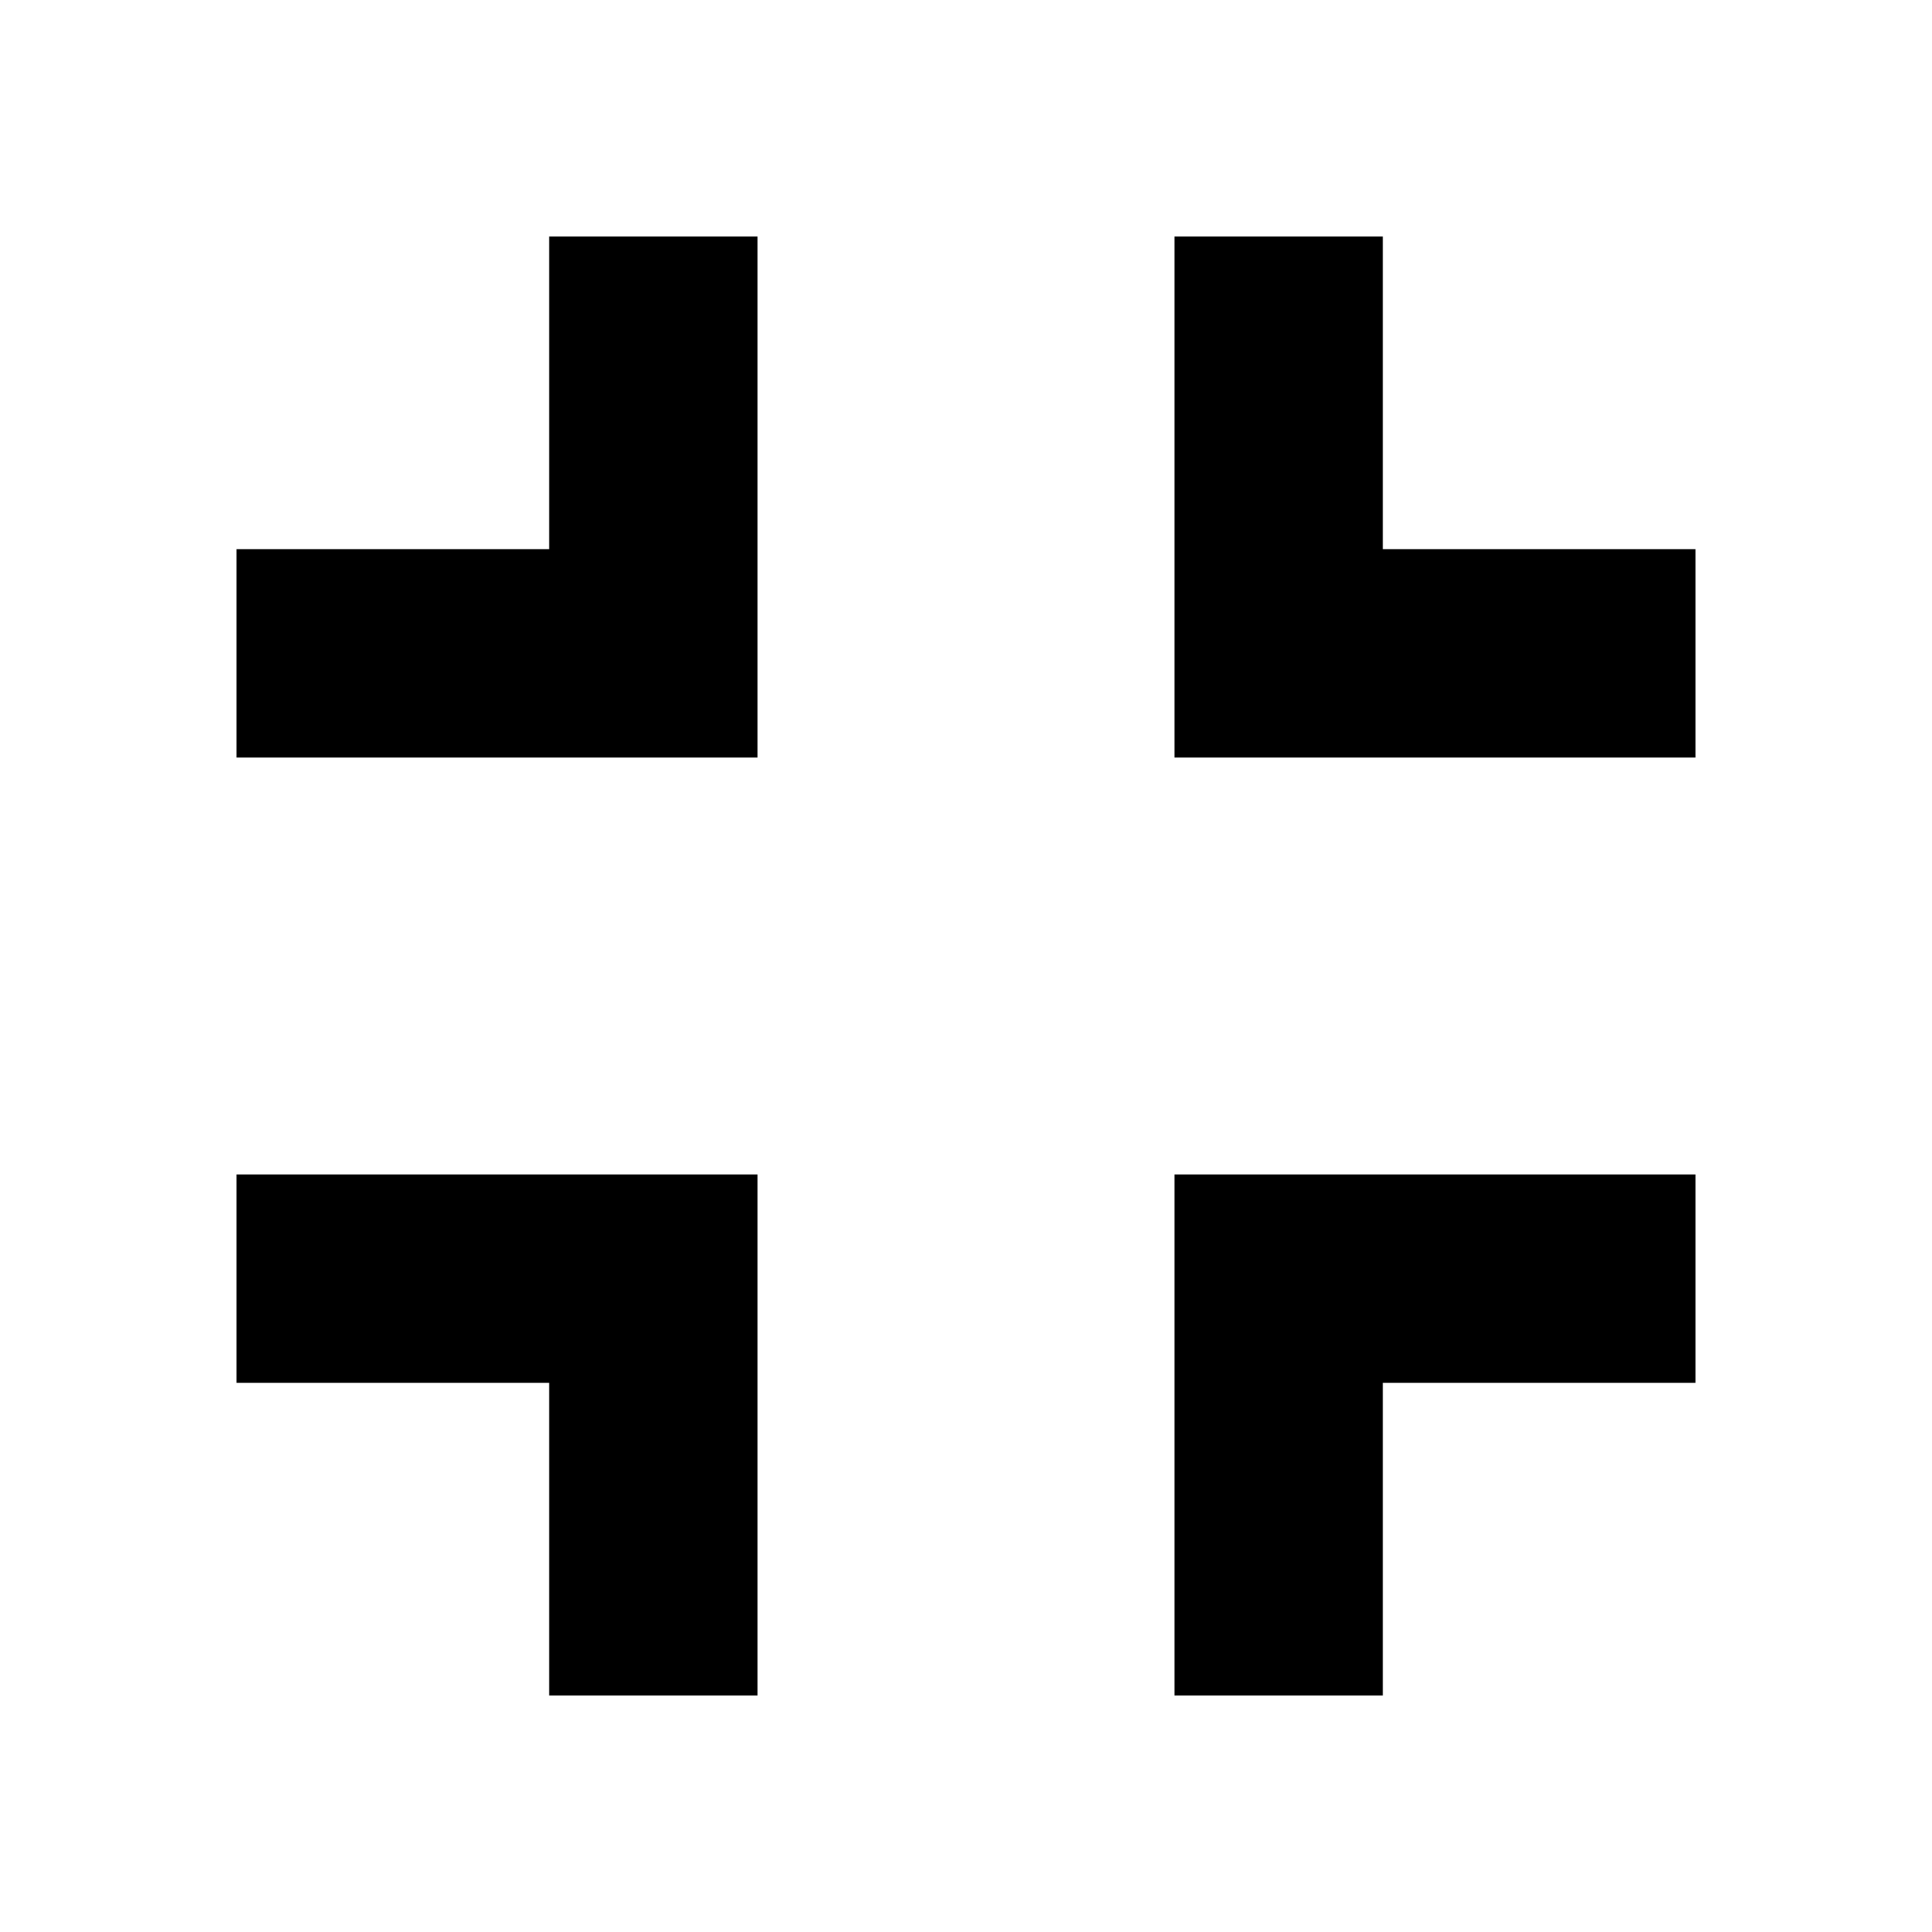
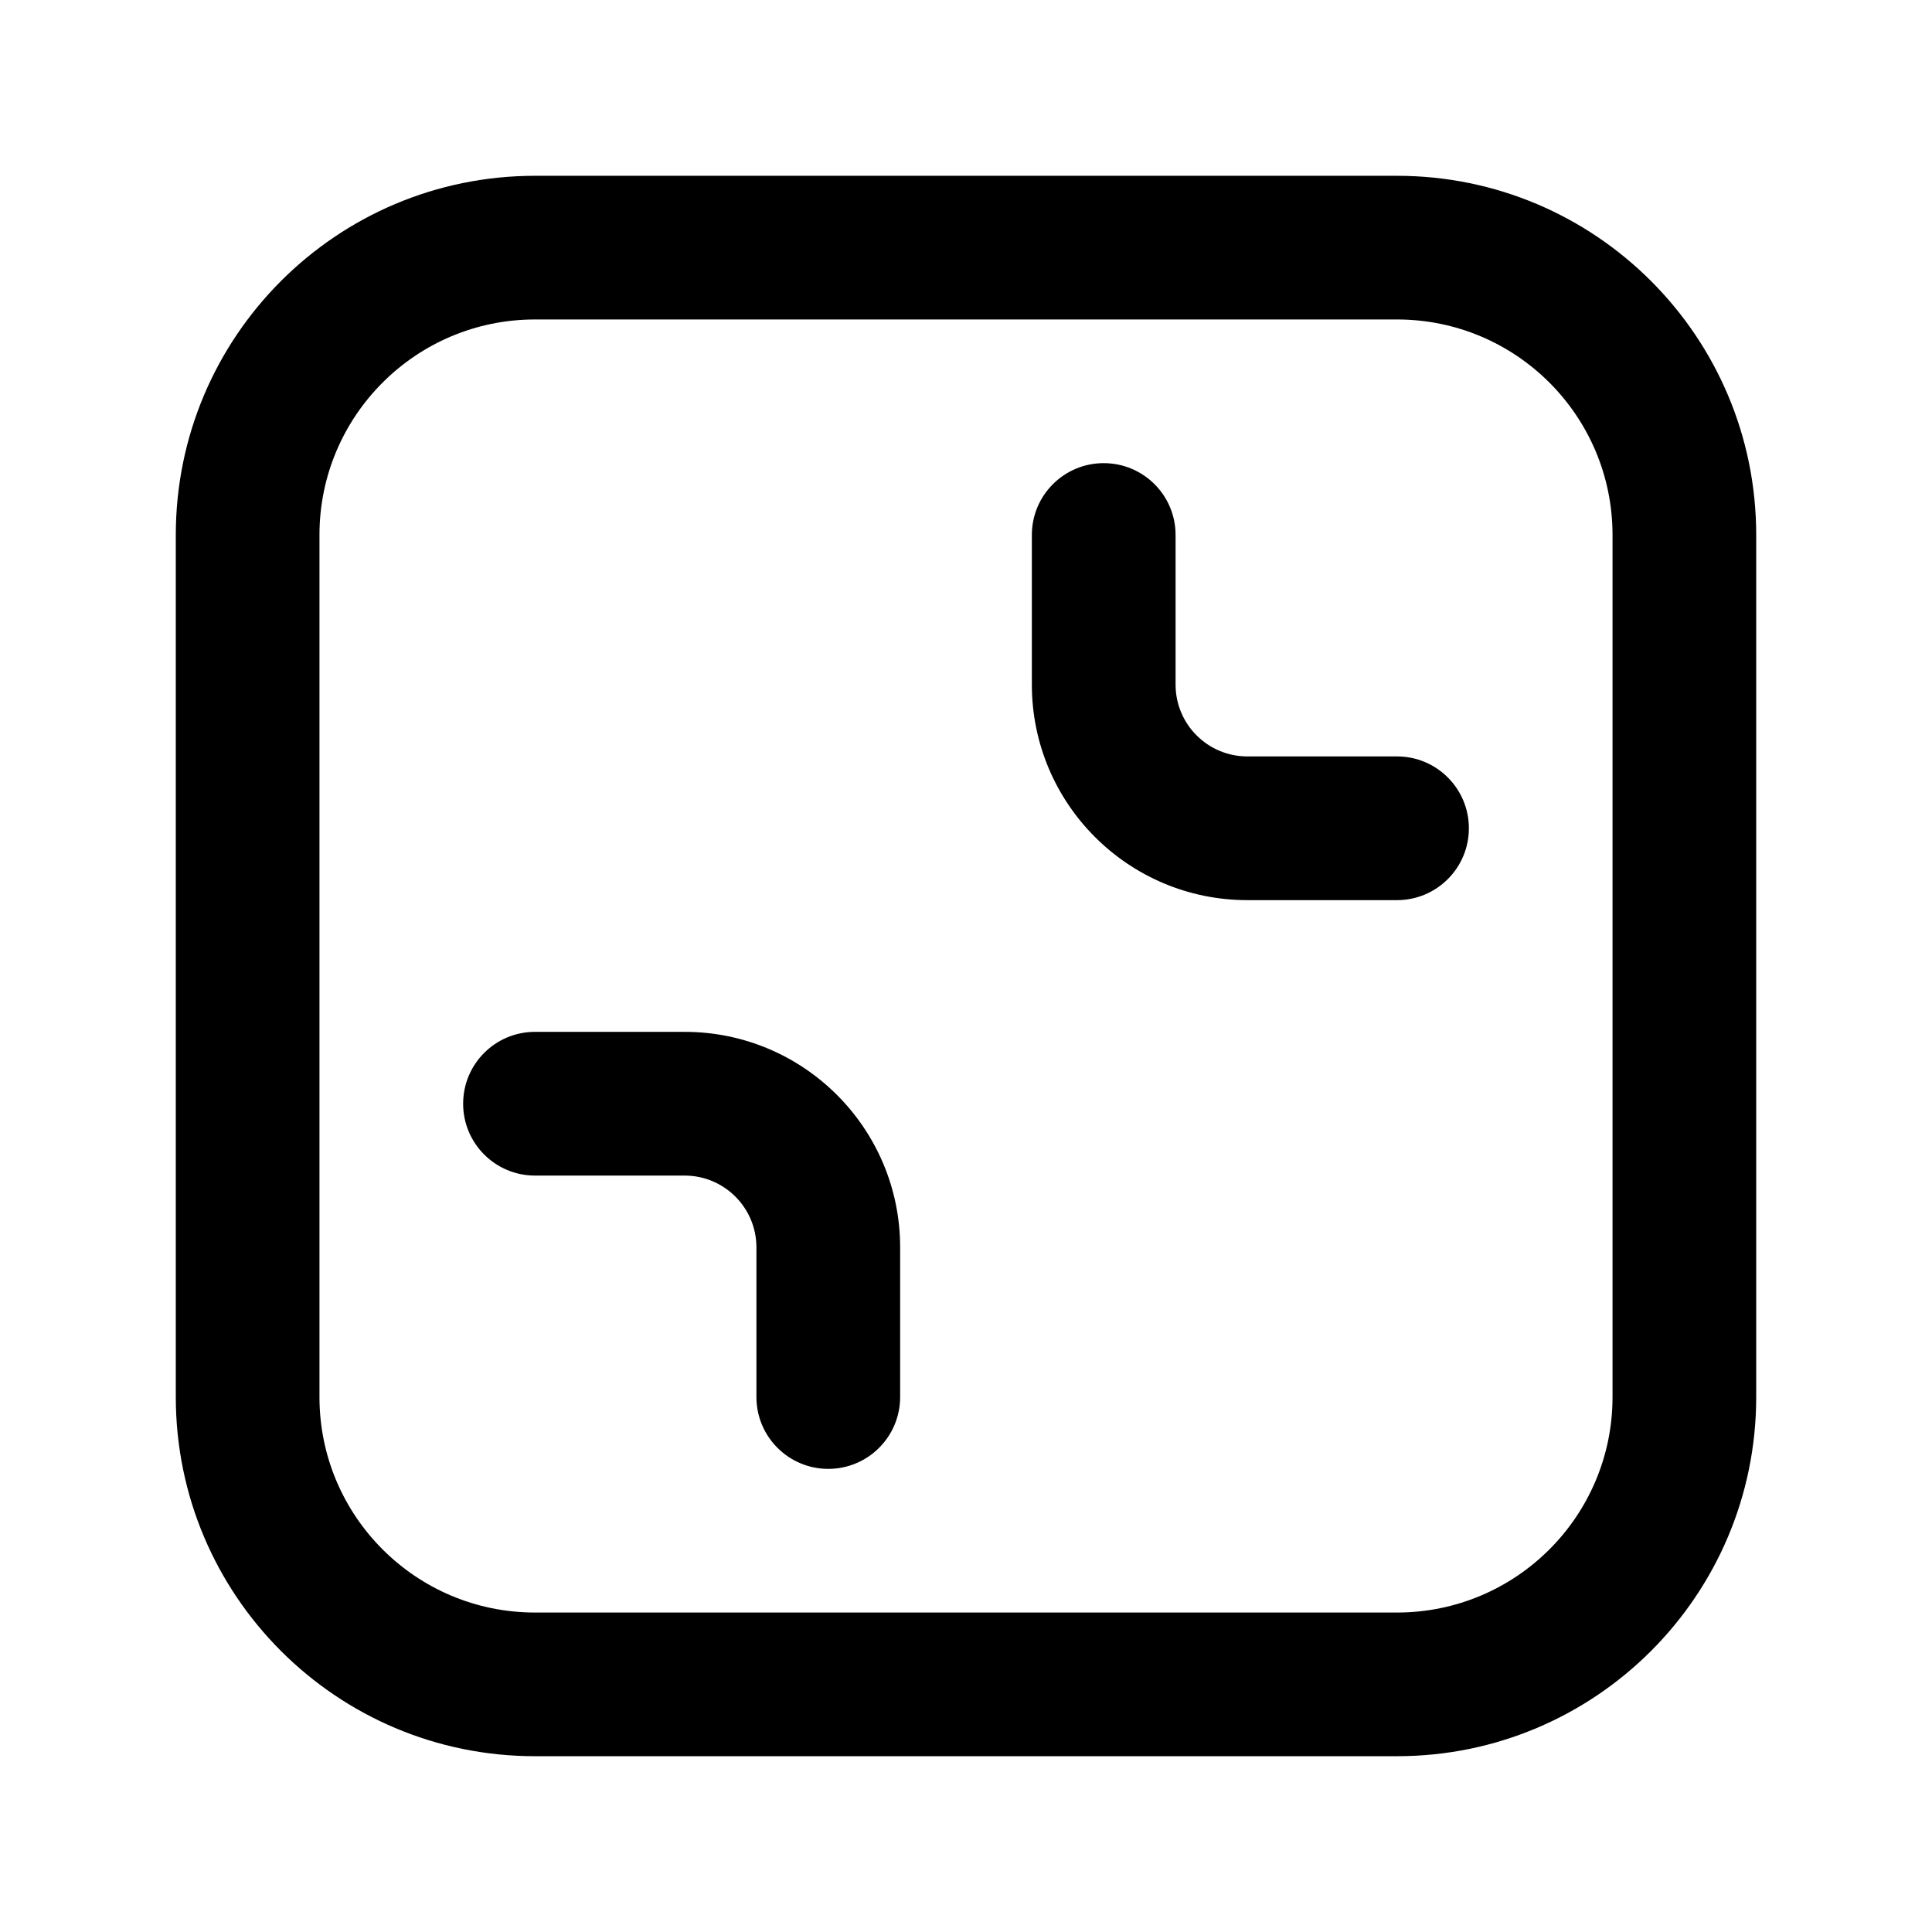
- <svg xmlns="http://www.w3.org/2000/svg" viewBox="0 0 1024 1024" version="1.1">
-   <path d="M125.364 732.935h165.701v165.701h110.468V622.467H125.364v110.468z m165.701-441.87h-165.701v110.468h276.169V125.364h-110.468v165.701z m331.402 607.571h110.468v-165.701h165.701v-110.468H622.467v276.169z m110.468-607.571v-165.701h-110.468v276.169h276.169v-110.468h-165.701z" />
+ <svg xmlns="http://www.w3.org/2000/svg" viewBox="-113 -113 1250 1250" version="1.1">
+   <path d="M0.74 233.131a232.391 232.391 0 0 1 232.391-232.391h557.739a232.391 232.391 0 0 1 232.391 232.391v557.739a232.391 232.391 0 0 1-232.391 232.391H233.131a232.391 232.391 0 0 1-232.391-232.391V233.131z m232.391-139.435a139.435 139.435 0 0 0-139.435 139.435v557.739a139.435 139.435 0 0 0 139.435 139.435h557.739a139.435 139.435 0 0 0 139.435-139.435V233.131a139.435 139.435 0 0 0-139.435-139.435H233.131z" />
+   <path d="M601.088 186.652c25.685 0 46.507 20.793 46.507 46.478v96.796c0 25.685 20.793 46.478 46.478 46.478h96.796a46.478 46.478 0 1 1 0 92.985h-96.796a139.435 139.435 0 0 1-139.463-139.463V233.131c0-25.685 20.821-46.478 46.478-46.478z m-414.436 414.436c0-25.657 20.793-46.478 46.478-46.478h96.796a139.435 139.435 0 0 1 139.463 139.463v96.796a46.478 46.478 0 0 1-92.985 0v-96.796c0-25.685-20.793-46.478-46.478-46.478H233.131a46.478 46.478 0 0 1-46.478-46.507z" />
</svg>
